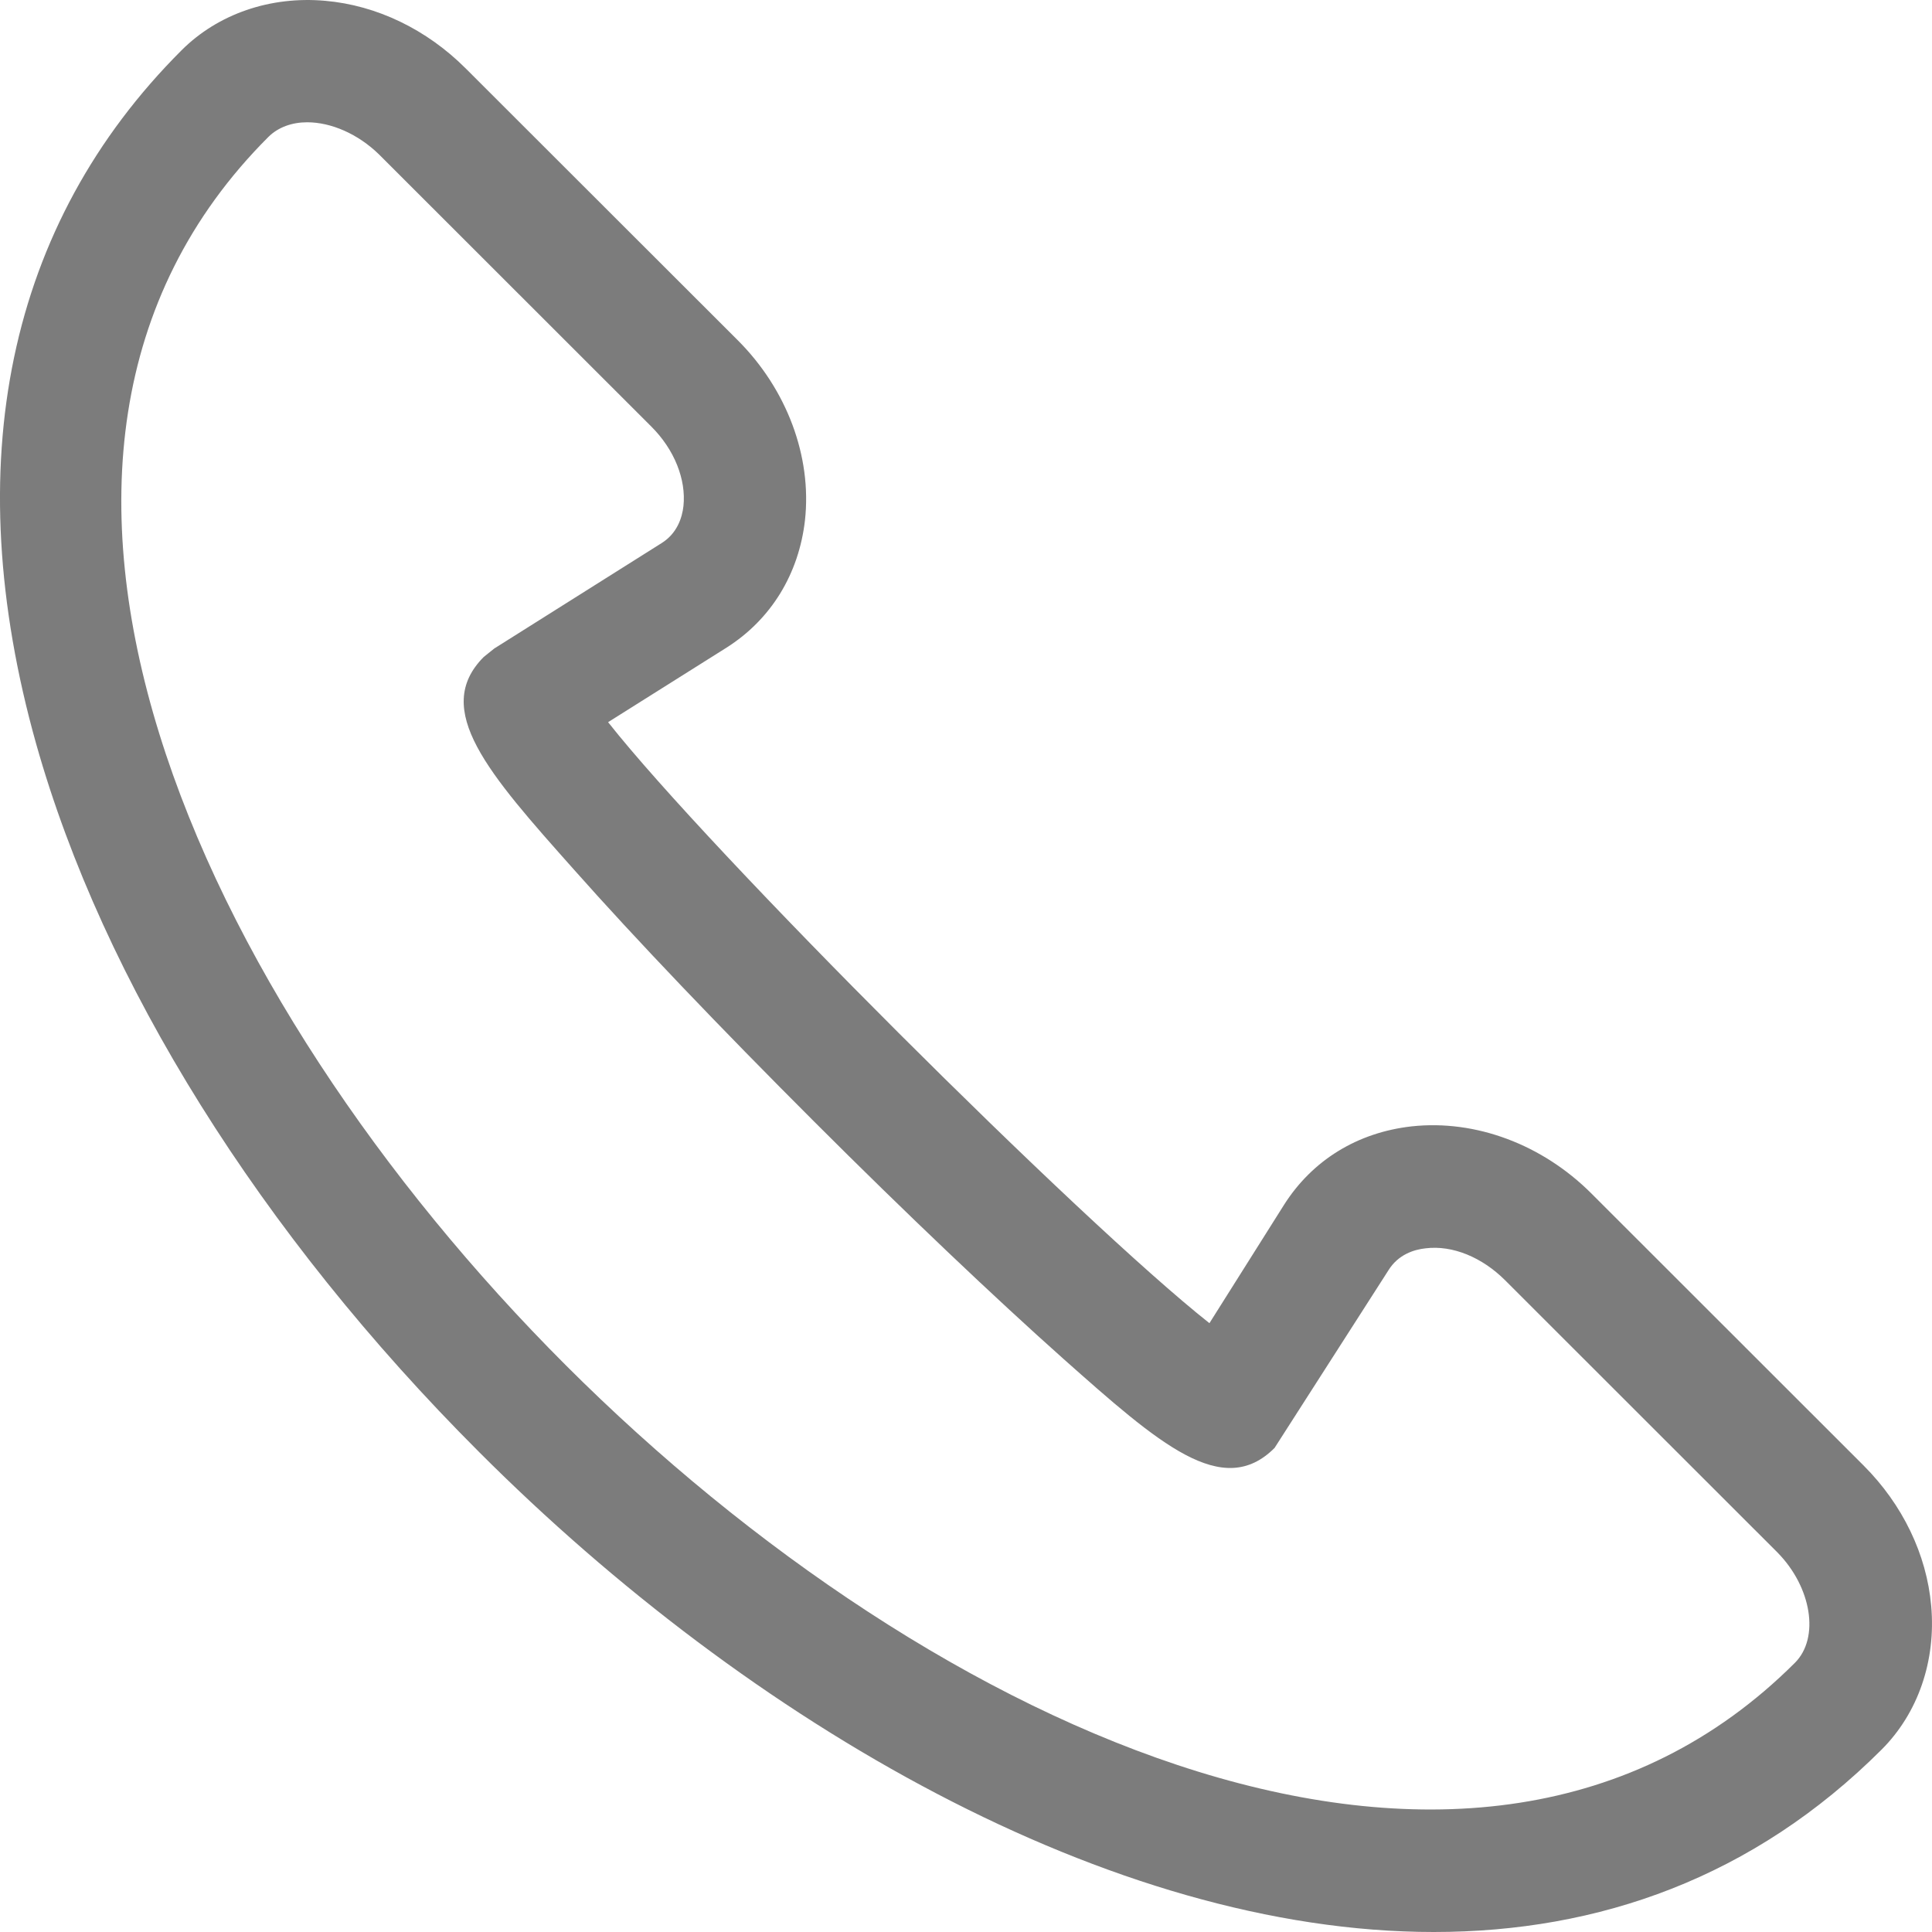
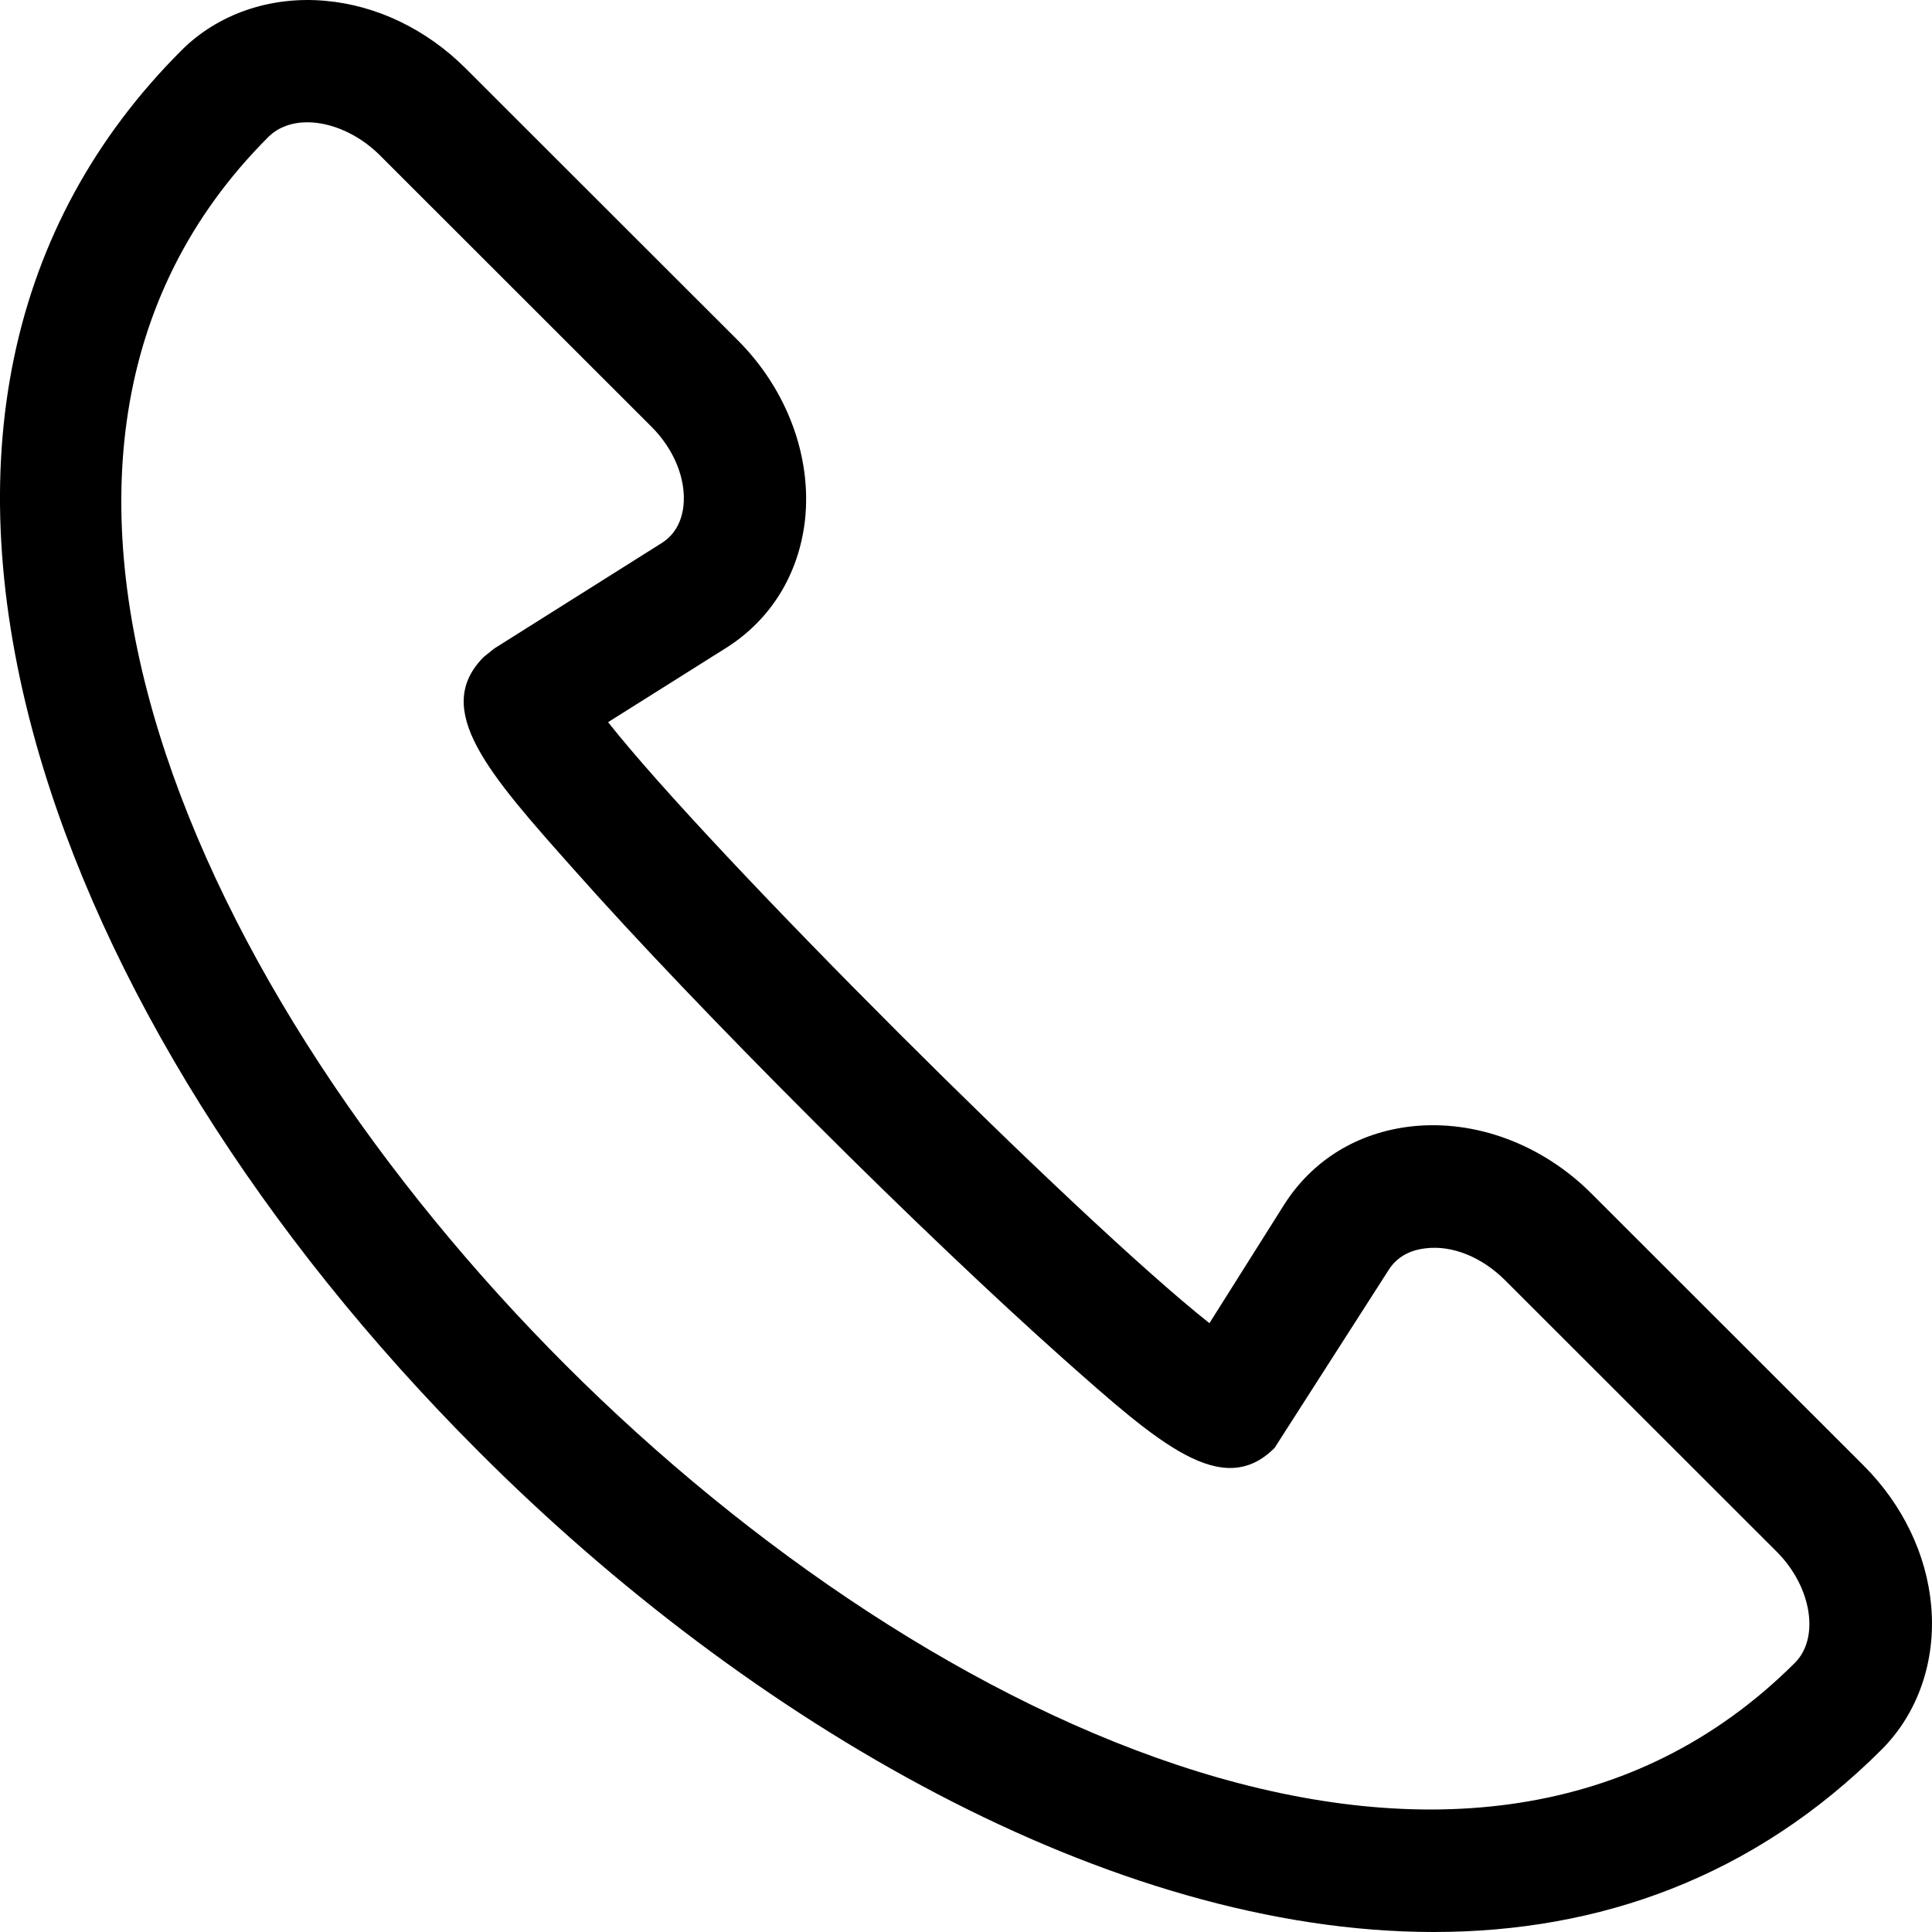
<svg xmlns="http://www.w3.org/2000/svg" width="24px" height="24px" viewBox="0 0 24 24" version="1.1">
-   <defs>
-     <filter id="filter-1">
-       <feColorMatrix in="SourceGraphic" type="matrix" values="0 0 0 0 0.2 0 0 0 0 0.2 0 0 0 0 0.2 0 0 0 1 0" />
-     </filter>
-   </defs>
  <g id="Symbols" stroke="none" stroke-width="1" fill="none" fill-rule="evenodd">
    <g id="Organisms/Footer/Desktop-w-Email" transform="translate(-940, -183)">
-       <g id="noun_Phone_3582374" transform="translate(940, 183)" filter="url(#filter-1)">
+       <g id="noun_Phone_3582374" transform="translate(940, 183)">
        <g>
-           <path d="M17.811,24 C13.799,24 9.318,21.408 5.952,18.038 C3.236,15.324 1.283,12.198 0.449,9.24 C-0.527,5.763 0.093,2.785 2.255,0.625 C2.707,0.173 3.358,-0.051 4.04,0.01 C4.681,0.066 5.301,0.366 5.784,0.849 L9.166,4.228 C9.776,4.838 10.086,5.672 10,6.46 C9.924,7.131 9.578,7.695 9.024,8.046 L7.554,8.971 C8.82,10.577 13.422,15.171 15.024,16.437 L15.95,14.968 C16.301,14.414 16.86,14.068 17.537,13.992 C18.33,13.906 19.159,14.216 19.769,14.826 L23.151,18.206 C23.634,18.689 23.934,19.309 23.99,19.949 C24.051,20.63 23.827,21.281 23.375,21.733 C21.783,23.324 19.861,24 17.811,24 Z M3.816,1.519 C3.628,1.519 3.455,1.58 3.333,1.702 C-0.644,5.677 2.463,12.396 7.03,16.961 C11.597,21.525 18.32,24.625 22.297,20.656 C22.607,20.346 22.505,19.715 22.078,19.283 L18.696,15.903 C18.411,15.619 18.045,15.466 17.71,15.507 C17.567,15.522 17.369,15.583 17.247,15.781 L15.833,17.987 C15.187,18.633 14.399,17.936 13.209,16.879 C12.365,16.127 11.261,15.08 10.112,13.931 C8.952,12.772 7.889,11.659 7.132,10.805 C6.064,9.606 5.362,8.813 6.008,8.162 L6.14,8.056 L8.215,6.749 C8.413,6.627 8.474,6.429 8.49,6.287 C8.525,5.957 8.378,5.586 8.093,5.301 L4.711,1.921 C4.447,1.662 4.111,1.519 3.816,1.519 Z" id="Shape" fill="#333333" />
+           <path d="M17.811,24 C13.799,24 9.318,21.408 5.952,18.038 C3.236,15.324 1.283,12.198 0.449,9.24 C-0.527,5.763 0.093,2.785 2.255,0.625 C2.707,0.173 3.358,-0.051 4.04,0.01 C4.681,0.066 5.301,0.366 5.784,0.849 L9.166,4.228 C9.776,4.838 10.086,5.672 10,6.46 C9.924,7.131 9.578,7.695 9.024,8.046 L7.554,8.971 C8.82,10.577 13.422,15.171 15.024,16.437 L15.95,14.968 C16.301,14.414 16.86,14.068 17.537,13.992 C18.33,13.906 19.159,14.216 19.769,14.826 L23.151,18.206 C23.634,18.689 23.934,19.309 23.99,19.949 C24.051,20.63 23.827,21.281 23.375,21.733 C21.783,23.324 19.861,24 17.811,24 Z M3.816,1.519 C3.628,1.519 3.455,1.58 3.333,1.702 C-0.644,5.677 2.463,12.396 7.03,16.961 C11.597,21.525 18.32,24.625 22.297,20.656 C22.607,20.346 22.505,19.715 22.078,19.283 L18.696,15.903 C18.411,15.619 18.045,15.466 17.71,15.507 C17.567,15.522 17.369,15.583 17.247,15.781 L15.833,17.987 C15.187,18.633 14.399,17.936 13.209,16.879 C12.365,16.127 11.261,15.08 10.112,13.931 C8.952,12.772 7.889,11.659 7.132,10.805 C6.064,9.606 5.362,8.813 6.008,8.162 L6.14,8.056 L8.215,6.749 C8.413,6.627 8.474,6.429 8.49,6.287 C8.525,5.957 8.378,5.586 8.093,5.301 L4.711,1.921 C4.447,1.662 4.111,1.519 3.816,1.519 Z" id="Shape" fill="#000000" />
        </g>
      </g>
    </g>
  </g>
</svg>
